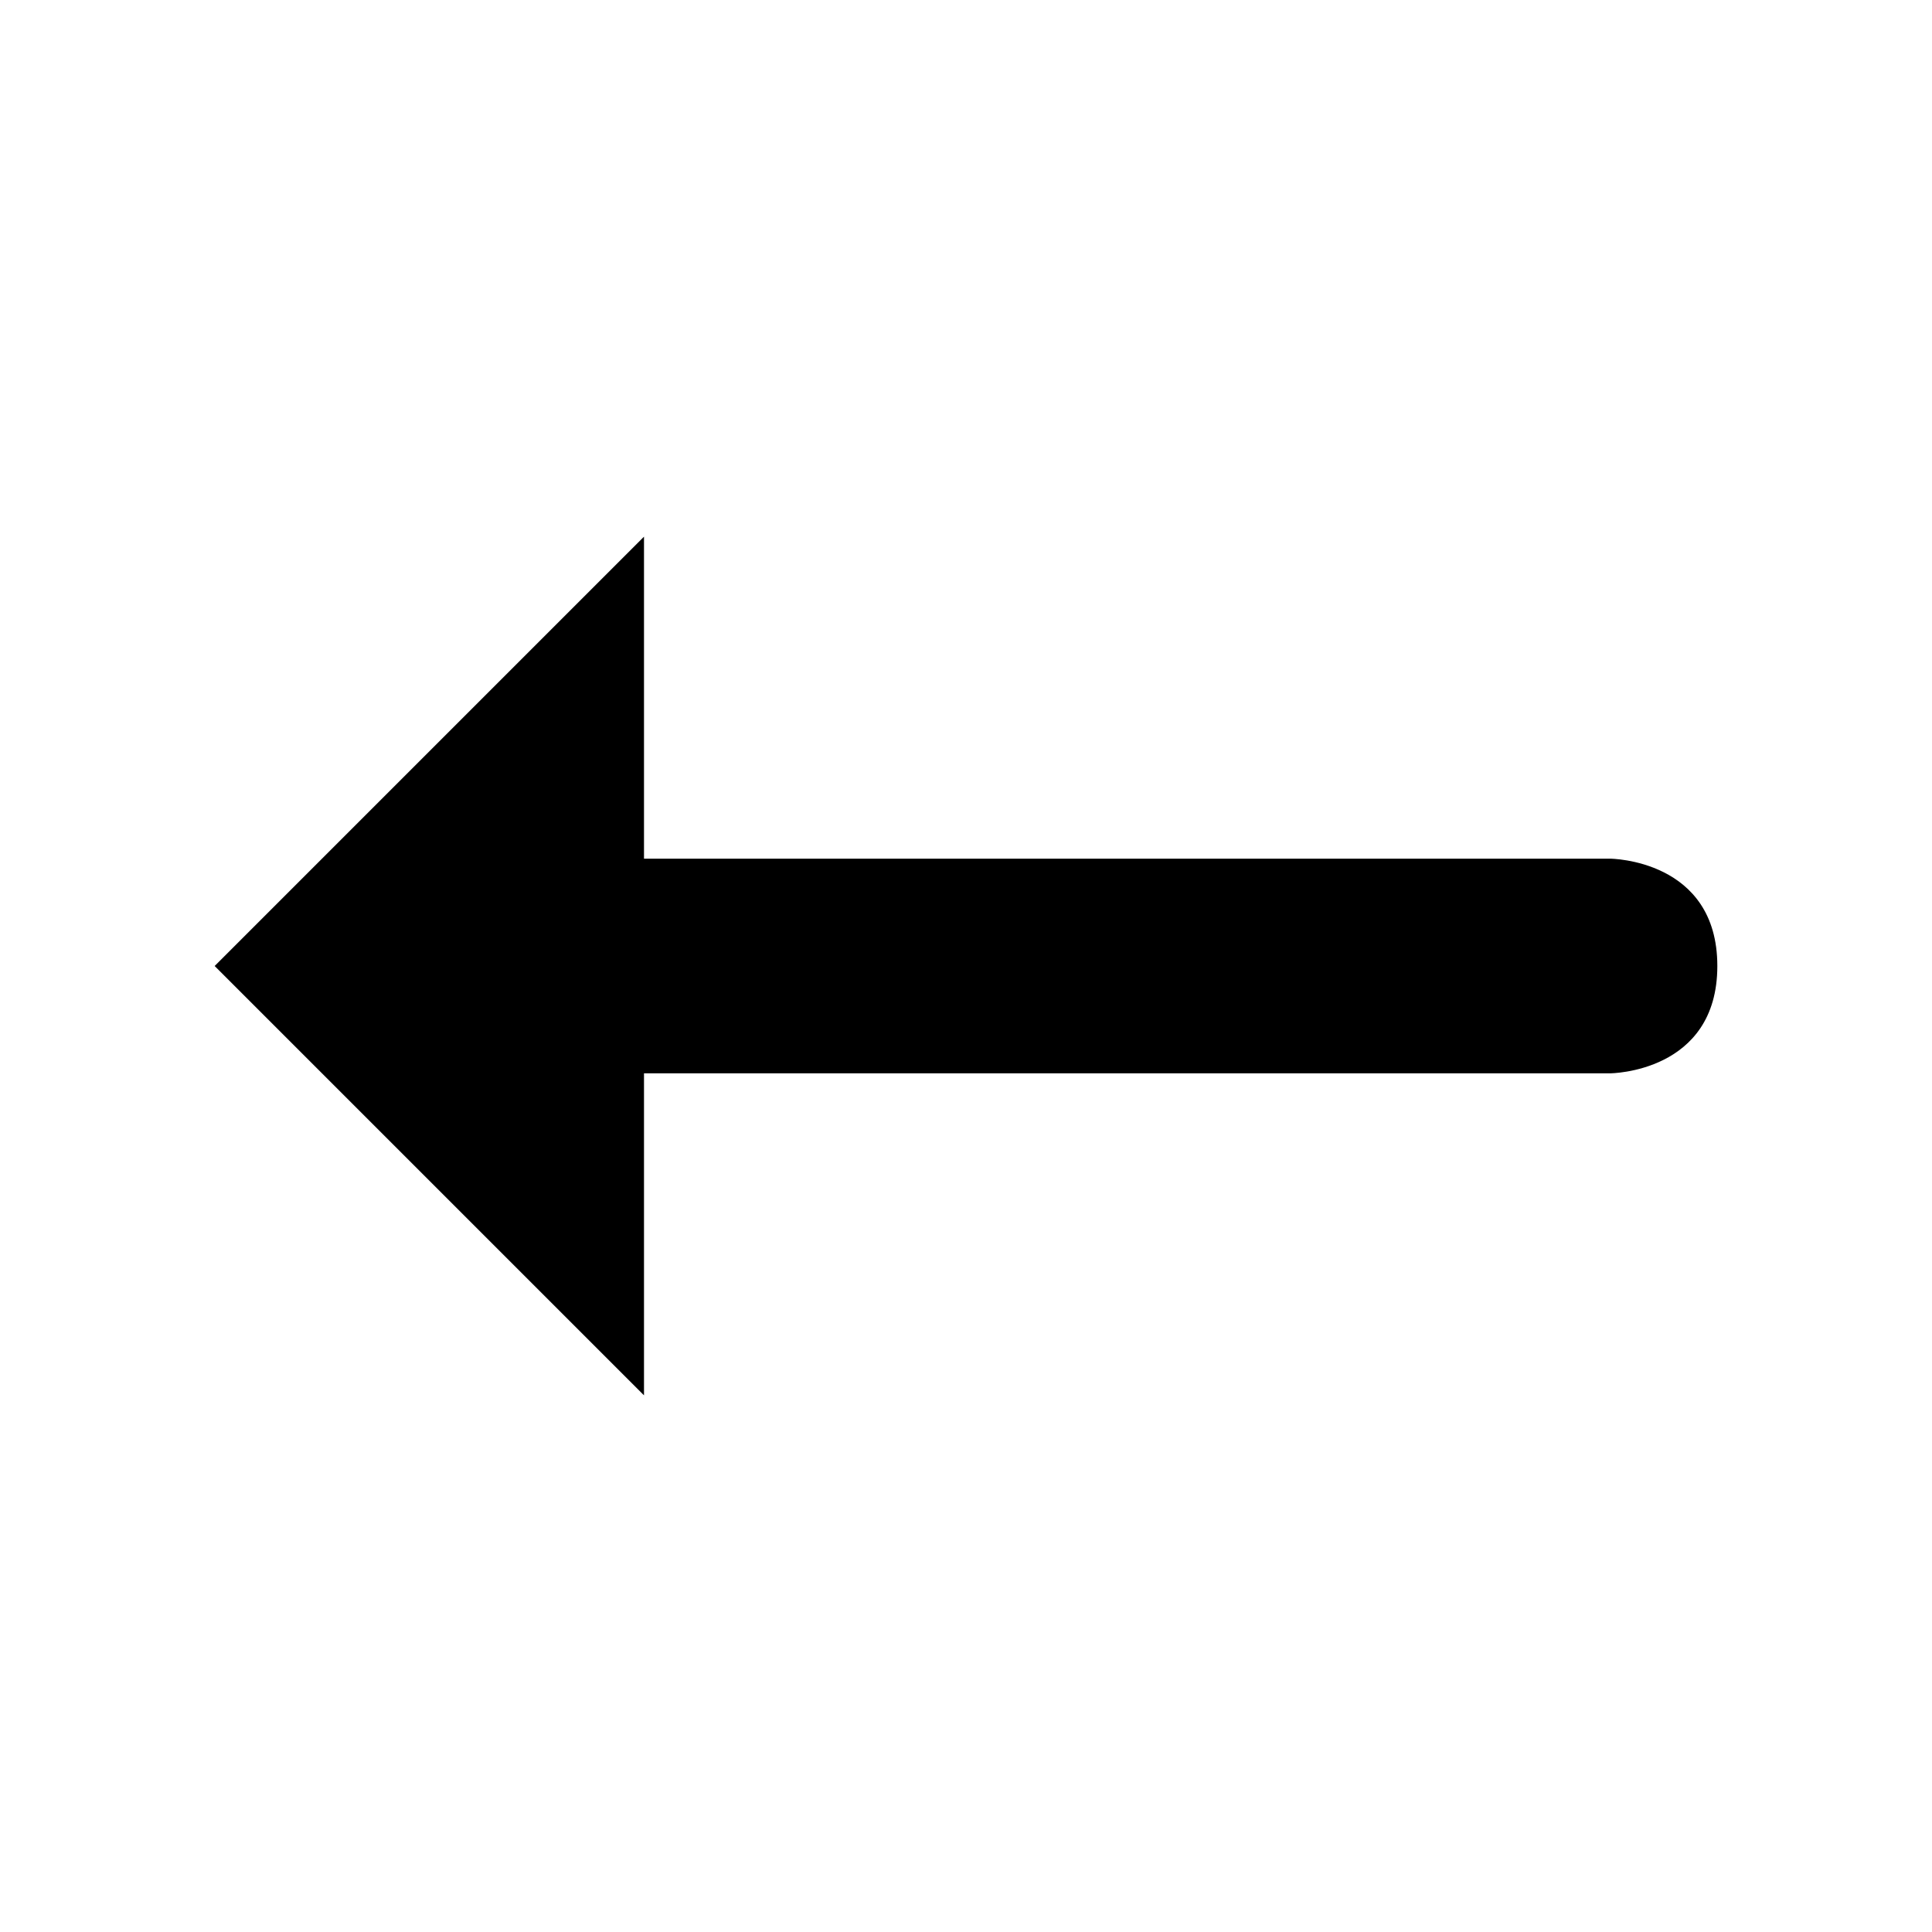
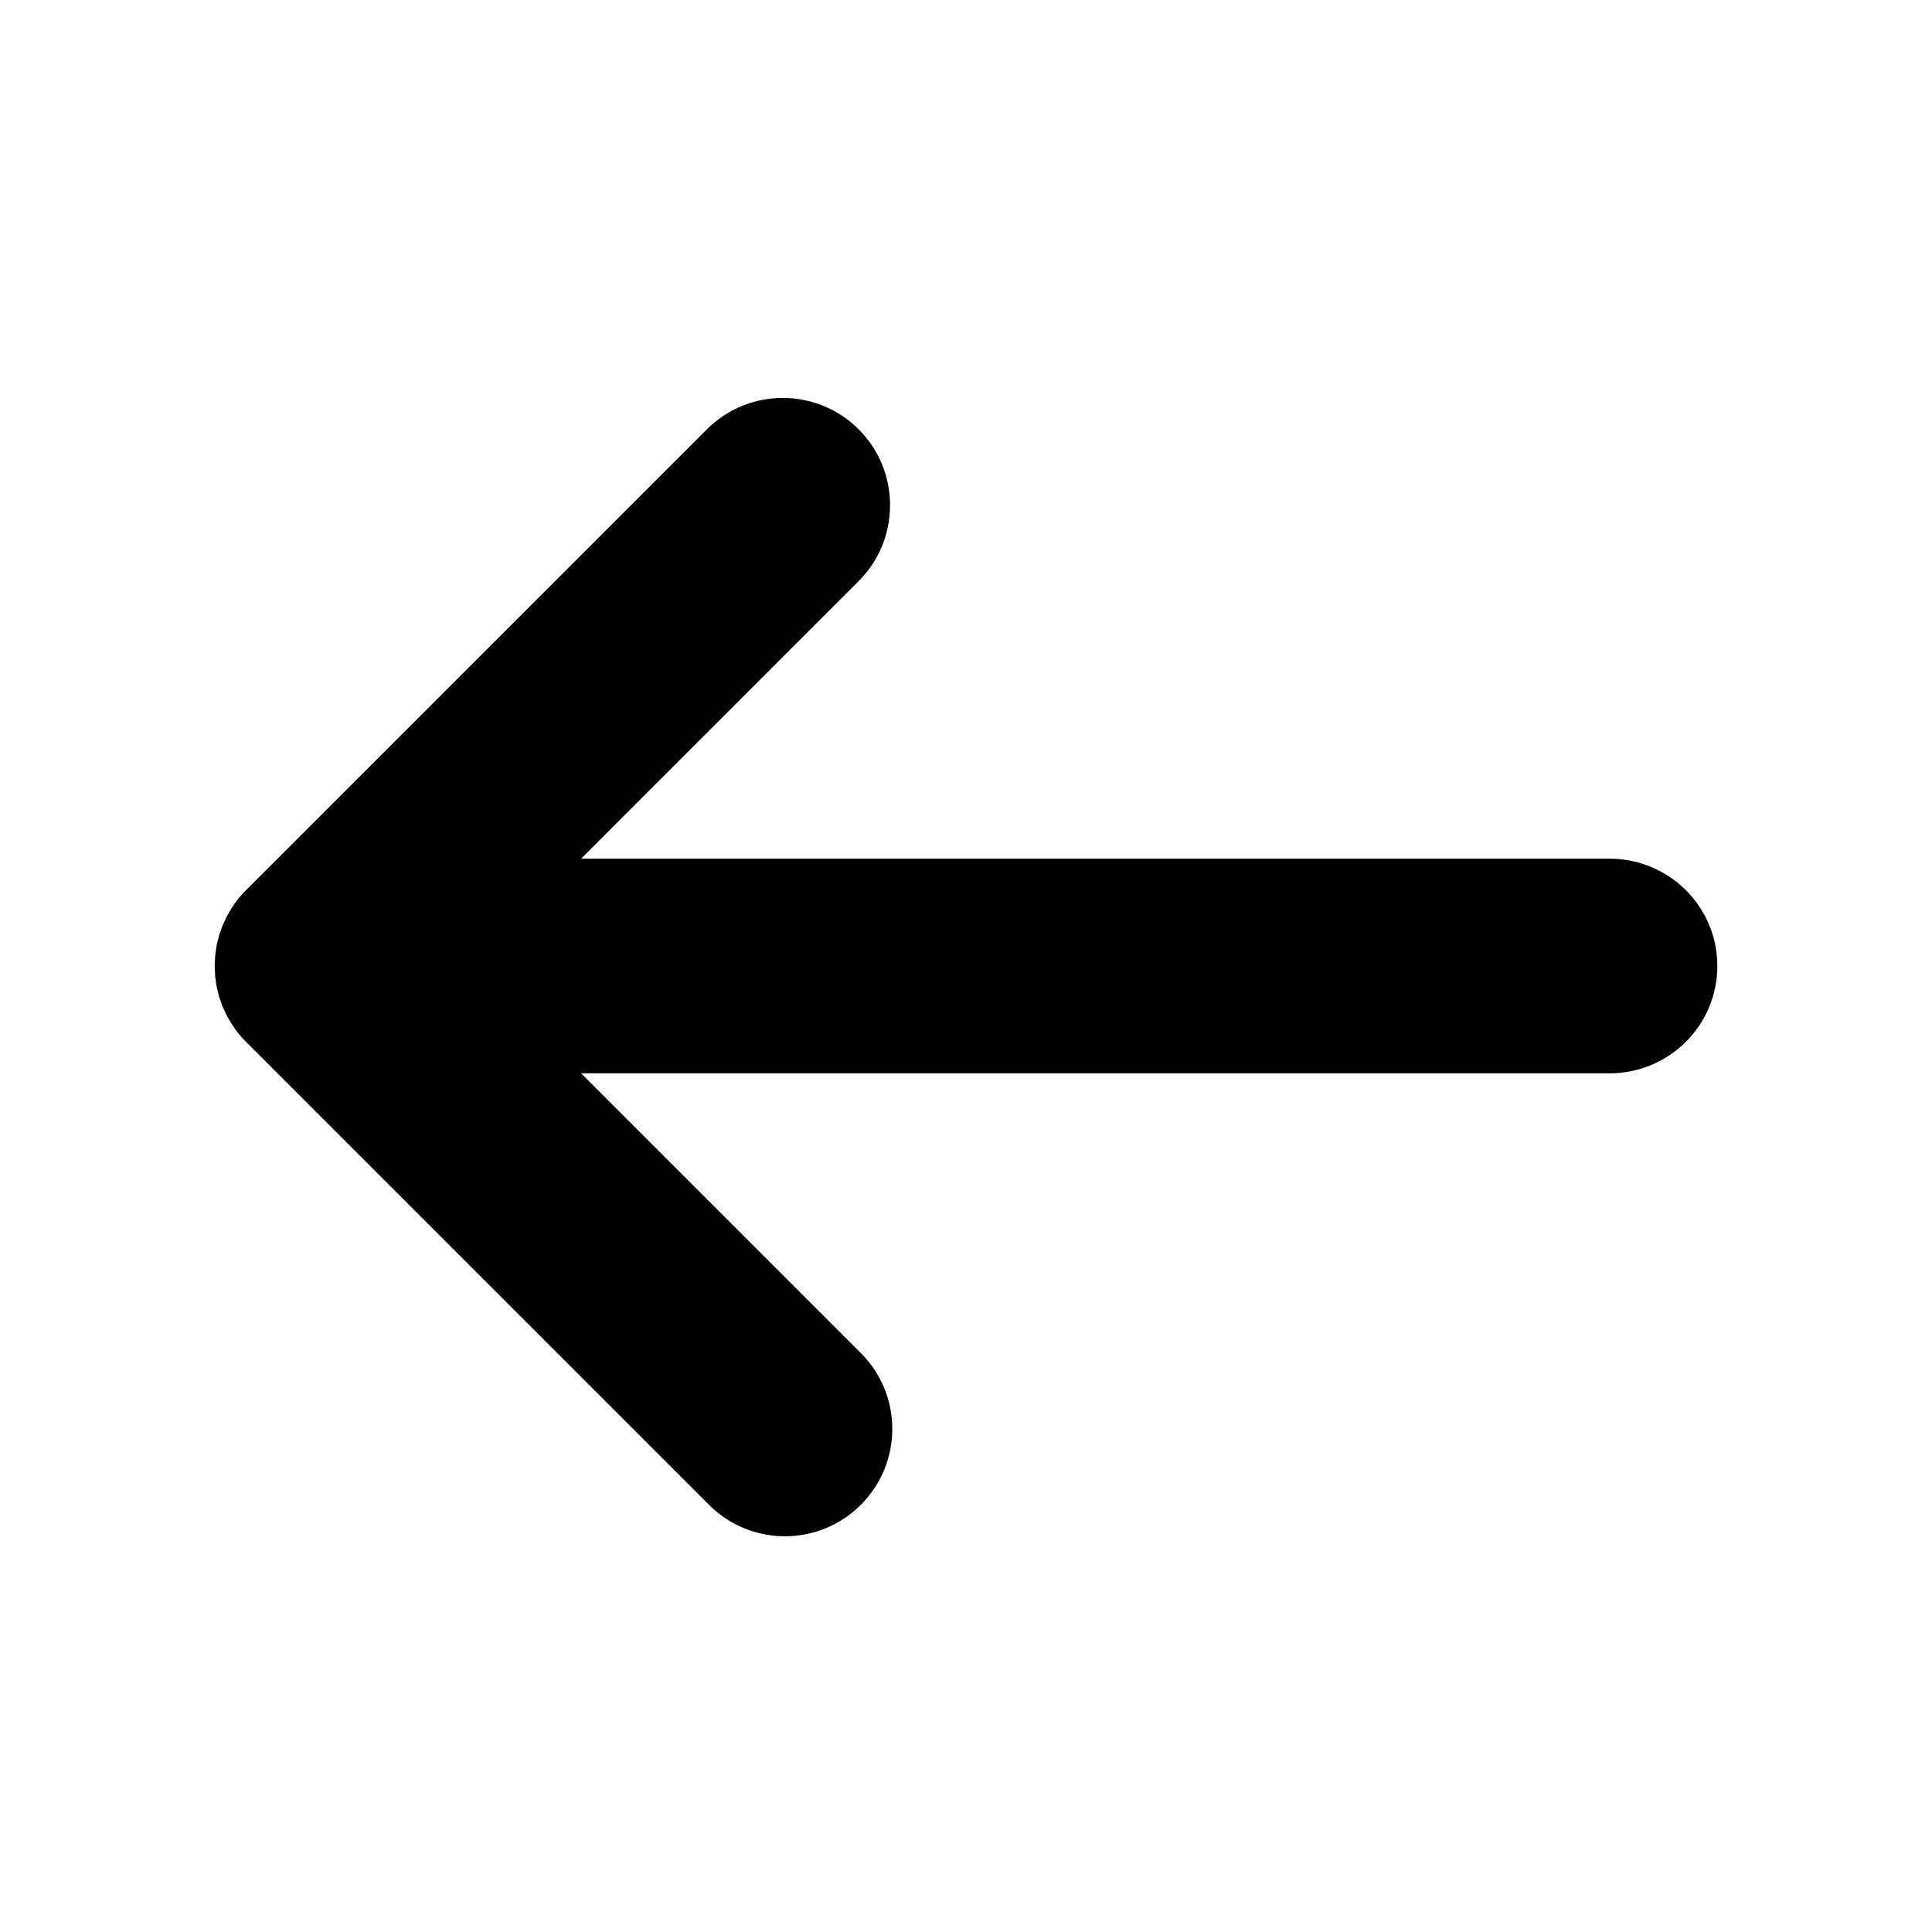
- <svg xmlns="http://www.w3.org/2000/svg" width="100%" height="100%" viewBox="0 0 18 18" version="1.1" xml:space="preserve" style="fill-rule:evenodd;clip-rule:evenodd;stroke-linejoin:round;stroke-miterlimit:1.414;">
-   <path d="M6,8l9,0c0.003,0 1,0.005 1,1c0,0.995 -0.997,1 -1,1l-9,0l0,3l-4,-4l4,-4l0,3Z" style="fill:#000;" />
+ <svg xmlns="http://www.w3.org/2000/svg" width="100%" height="100%" viewBox="0 0 18 18" version="1.1" xml:space="preserve" style="fill-rule:evenodd;clip-rule:evenodd;stroke-linejoin:round;stroke-miterlimit:2;">
+   <path d="M2.297,8.289l4.289,-4.289c0.39,-0.39 1.024,-0.39 1.414,0c0.39,0.39 0.39,1.024 0,1.414l-2.586,2.586l9.586,0c0.555,0.003 1,0.45 1,1c0,0.55 -0.445,0.997 -1,1l-9.586,0l2.606,2.606c0.391,0.39 0.391,1.024 0,1.414c-0.39,0.391 -1.024,0.391 -1.414,0l-4.309,-4.309l-0.004,-0.004c-0.067,-0.066 -0.122,-0.14 -0.166,-0.221l-0.006,-0.01l-0.001,-0.001l-0.006,-0.01l-0.026,-0.057l-0.009,-0.019l-0.002,-0.003l-0.004,-0.009l-0.018,-0.053l-0.01,-0.027l-0.001,-0.005l-0.003,-0.007l-0.012,-0.05l-0.009,-0.034l0,-0.004l-0.002,-0.006l-0.001,-0.008l-0.012,-0.081l-0.005,-0.102l0,0l0,0l0,0l0,0l0,0l0,0l0.005,-0.102l0.012,-0.081l0.001,-0.008l0.002,-0.006l0,-0.004l0.009,-0.034l0.012,-0.05l0.003,-0.007l0.001,-0.005l0.01,-0.027l0.018,-0.053l0.004,-0.009l0.002,-0.003l0.009,-0.019l0.026,-0.057l0.006,-0.01l0.001,-0.001l0.006,-0.01c0.044,-0.081 0.099,-0.155 0.166,-0.221l0.004,-0.004Z" />
</svg>
